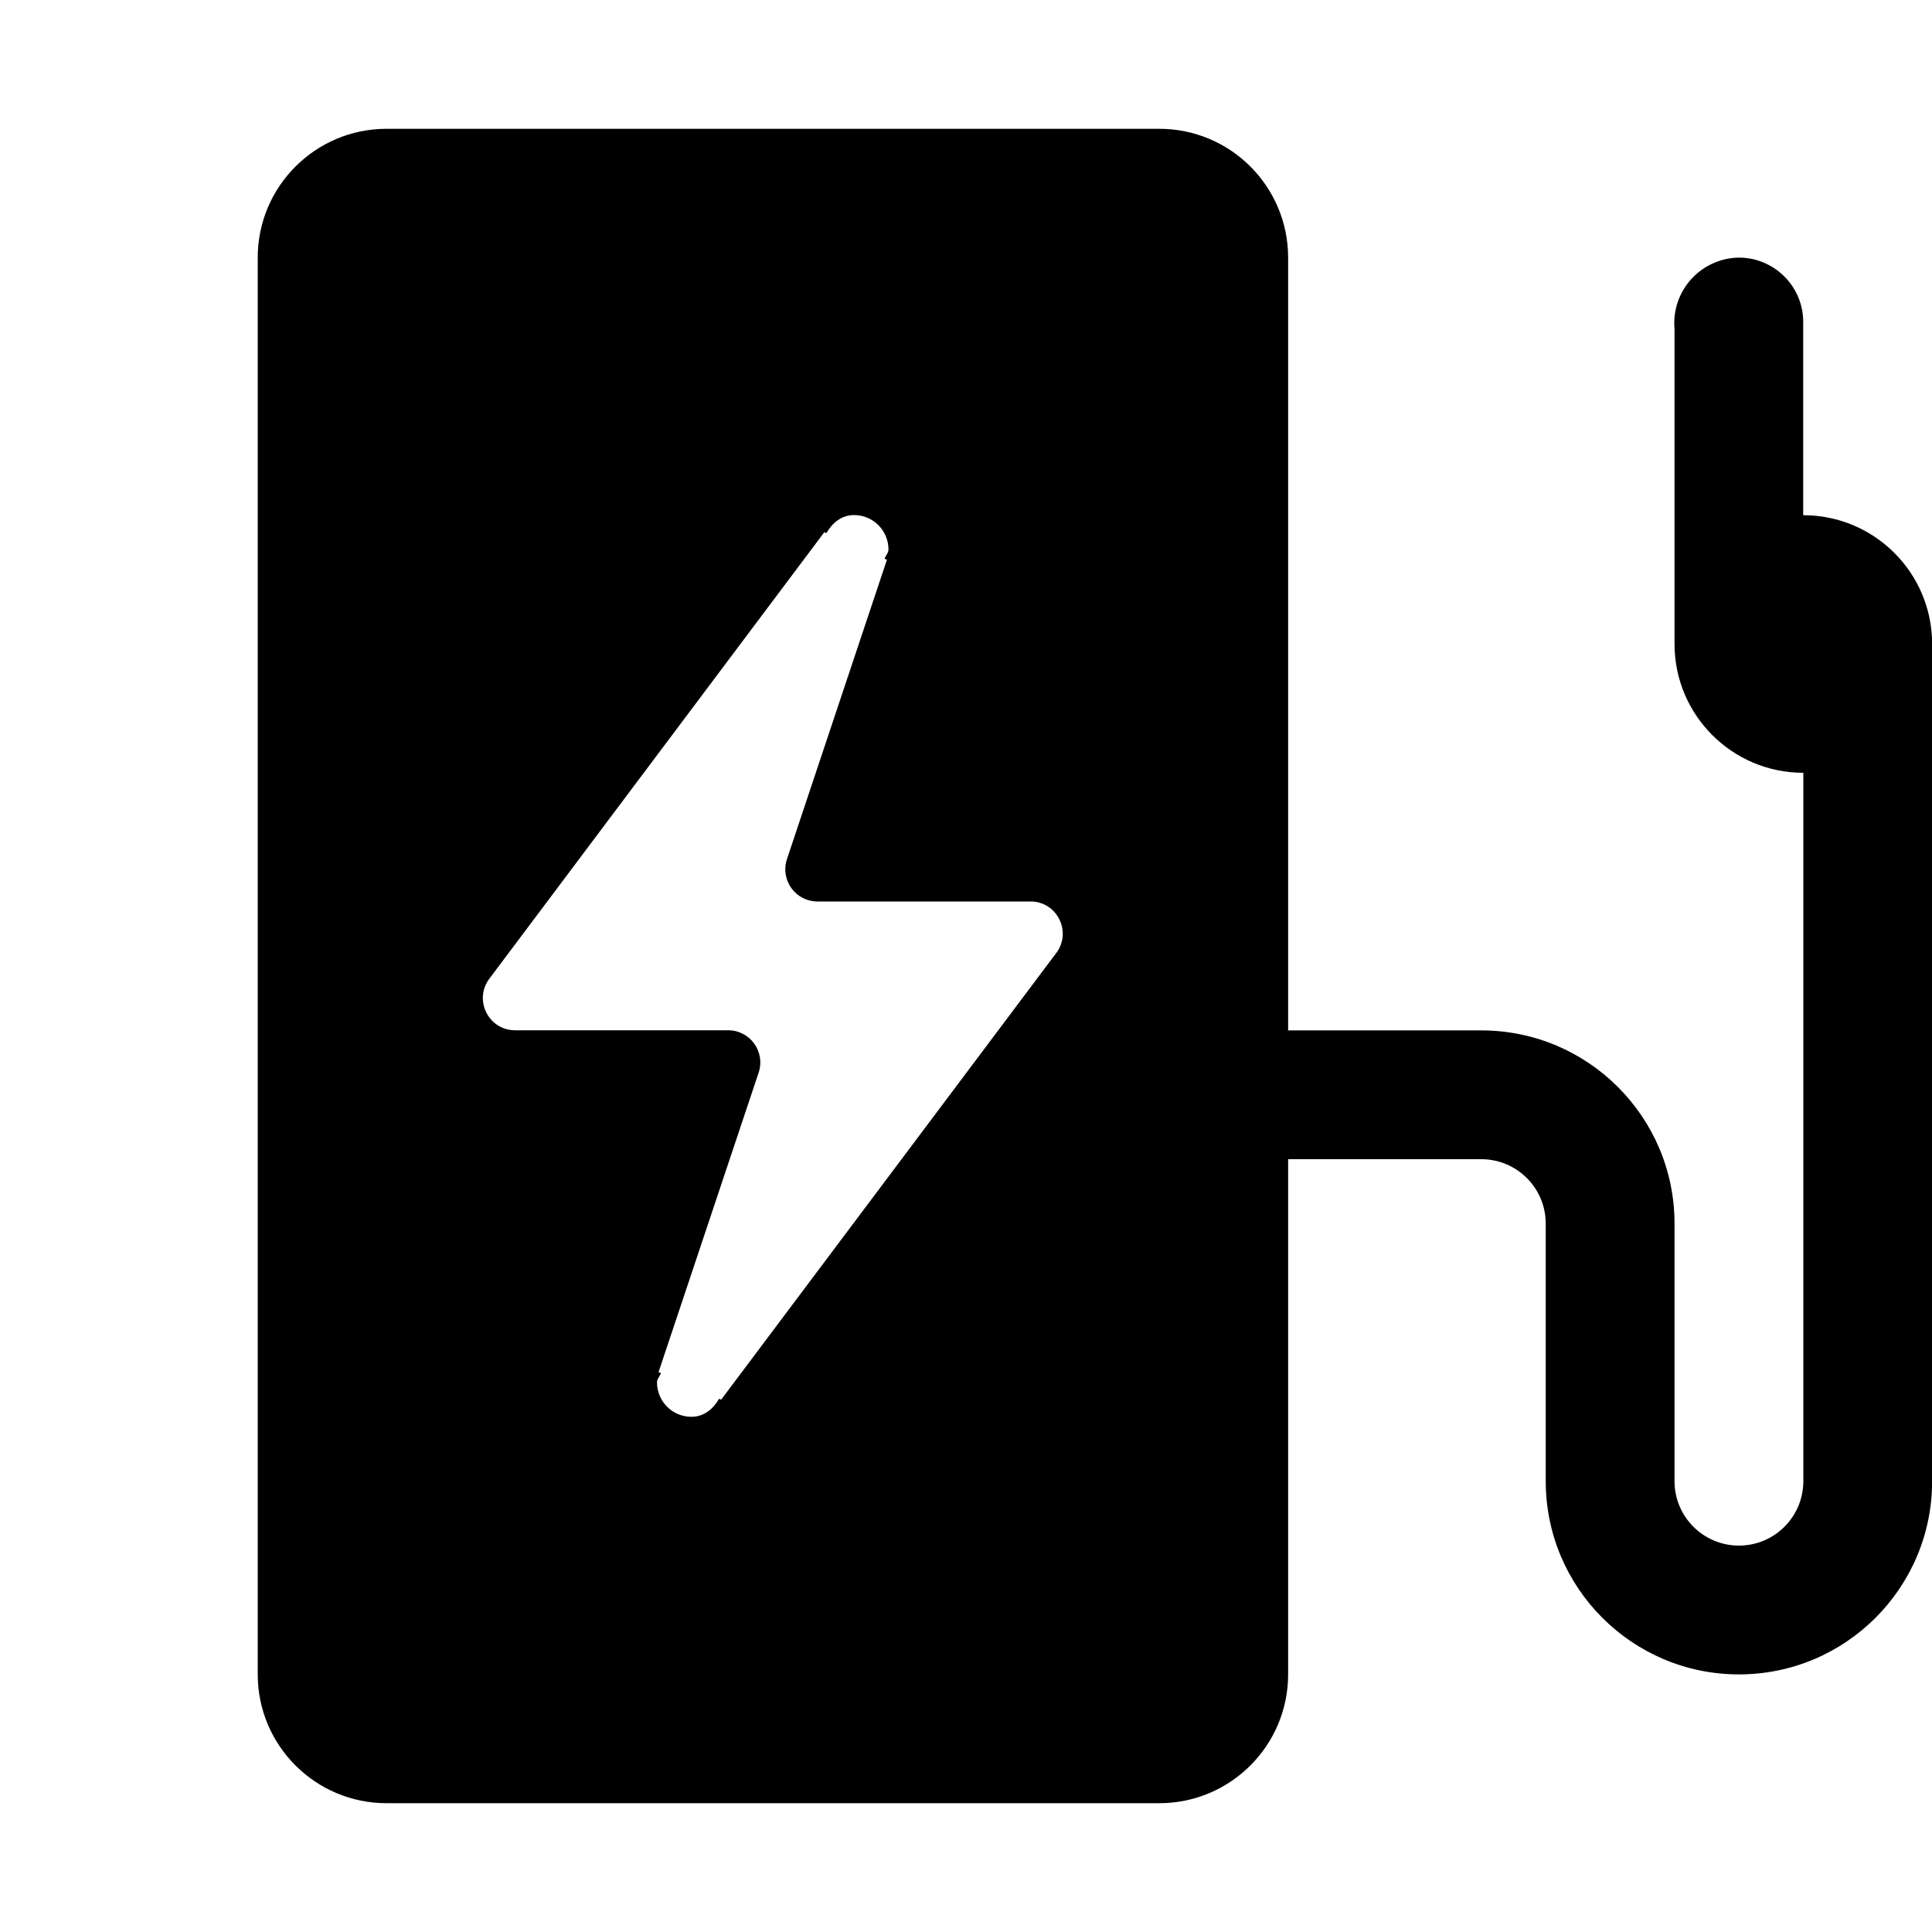
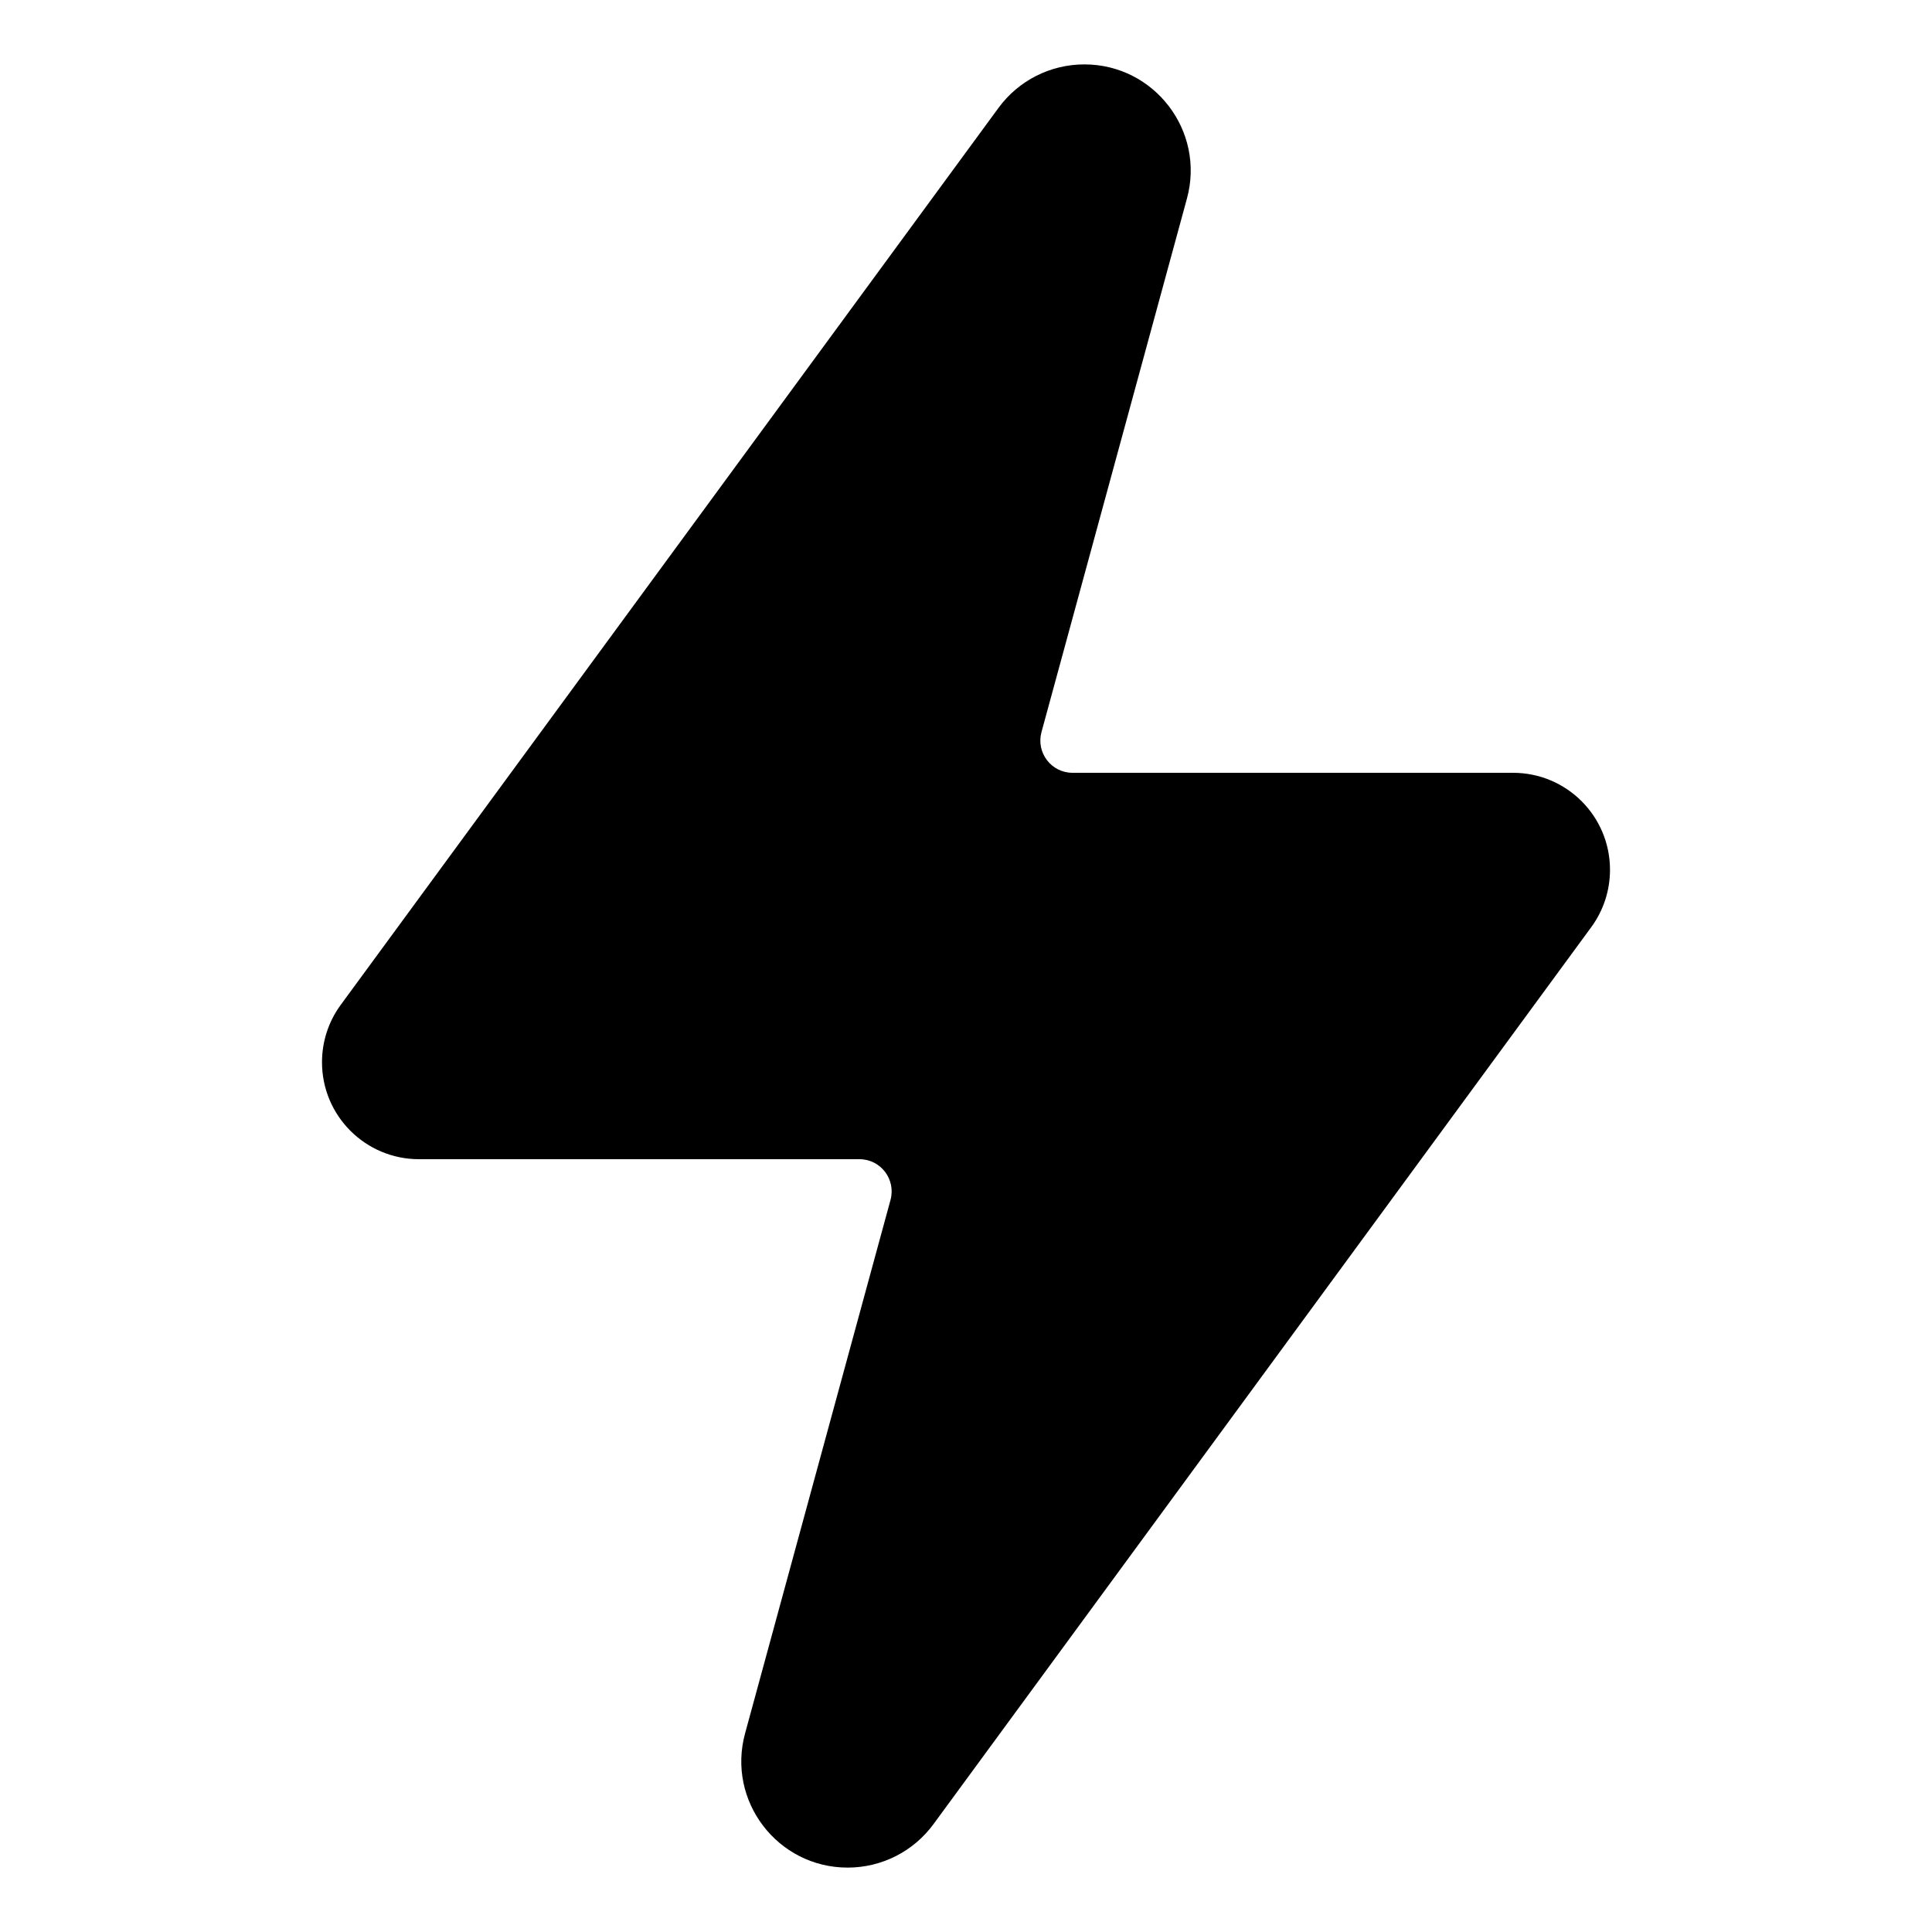
<svg xmlns="http://www.w3.org/2000/svg" id="charging-station" height="15" viewBox="0 0 15 15" width="15">
-   <path d="m14 4v-1.51c-.005-.272-.228-.49-.5-.49-.282.005-.506.237-.501.518 0.0.011.001.021.002.032v2.45c0 .552.448 1 1 1v5.5c0 .276-.224.5-.5.5s-.5-.224-.5-.5v-2c0-.828-.672-1.5-1.5-1.5h-1.5v-6c0-.552-.448-1-1-1h-6c-.552 0-1 .448-1 1v11c0 .552.448 1 1 1h6c.552 0 1-.448 1-1v-4h1.5c.276 0 .5.224.5.5v2c0 .828.672 1.5 1.5 1.5s1.5-.672 1.5-1.5v-6.5c0-.552-.448-1-1-1zm-5.8 3.4-2.601 3.467-.016-.007c-.046.079-.117.14-.215.14-.148 0-.267-.12-.267-.267 0-.028.022-.046.03-.072l-.018-.008.777-2.325c.054-.162-.066-.329-.237-.329h-1.654c-.206 0-.323-.235-.2-.4l2.601-3.467.016.007c.046-.079.117-.14.215-.14.148 0 .267.12.267.267 0 .028-.022.046-.03.072l.018.008-.776 2.324c-.054.162.066.329.237.329h1.654c.206 0 .323.235.2.4z" />
+   <path d="M2.646 7.801L7.752 0.838C7.908 0.625 8.155 0.5 8.419 0.5C8.963 0.5 9.359 1.018 9.215 1.543L8.086 5.684C8.043 5.843 8.162 6 8.327 6H11.747C12.163 6 12.5 6.337 12.5 6.753C12.5 6.914 12.449 7.07 12.354 7.199L7.248 14.162C7.092 14.375 6.845 14.5 6.581 14.5C6.037 14.5 5.641 13.982 5.785 13.457L6.914 9.316C6.957 9.157 6.838 9 6.673 9H3.253C2.837 9 2.5 8.663 2.5 8.247C2.5 8.086 2.551 7.93 2.646 7.801Z" />
</svg>
